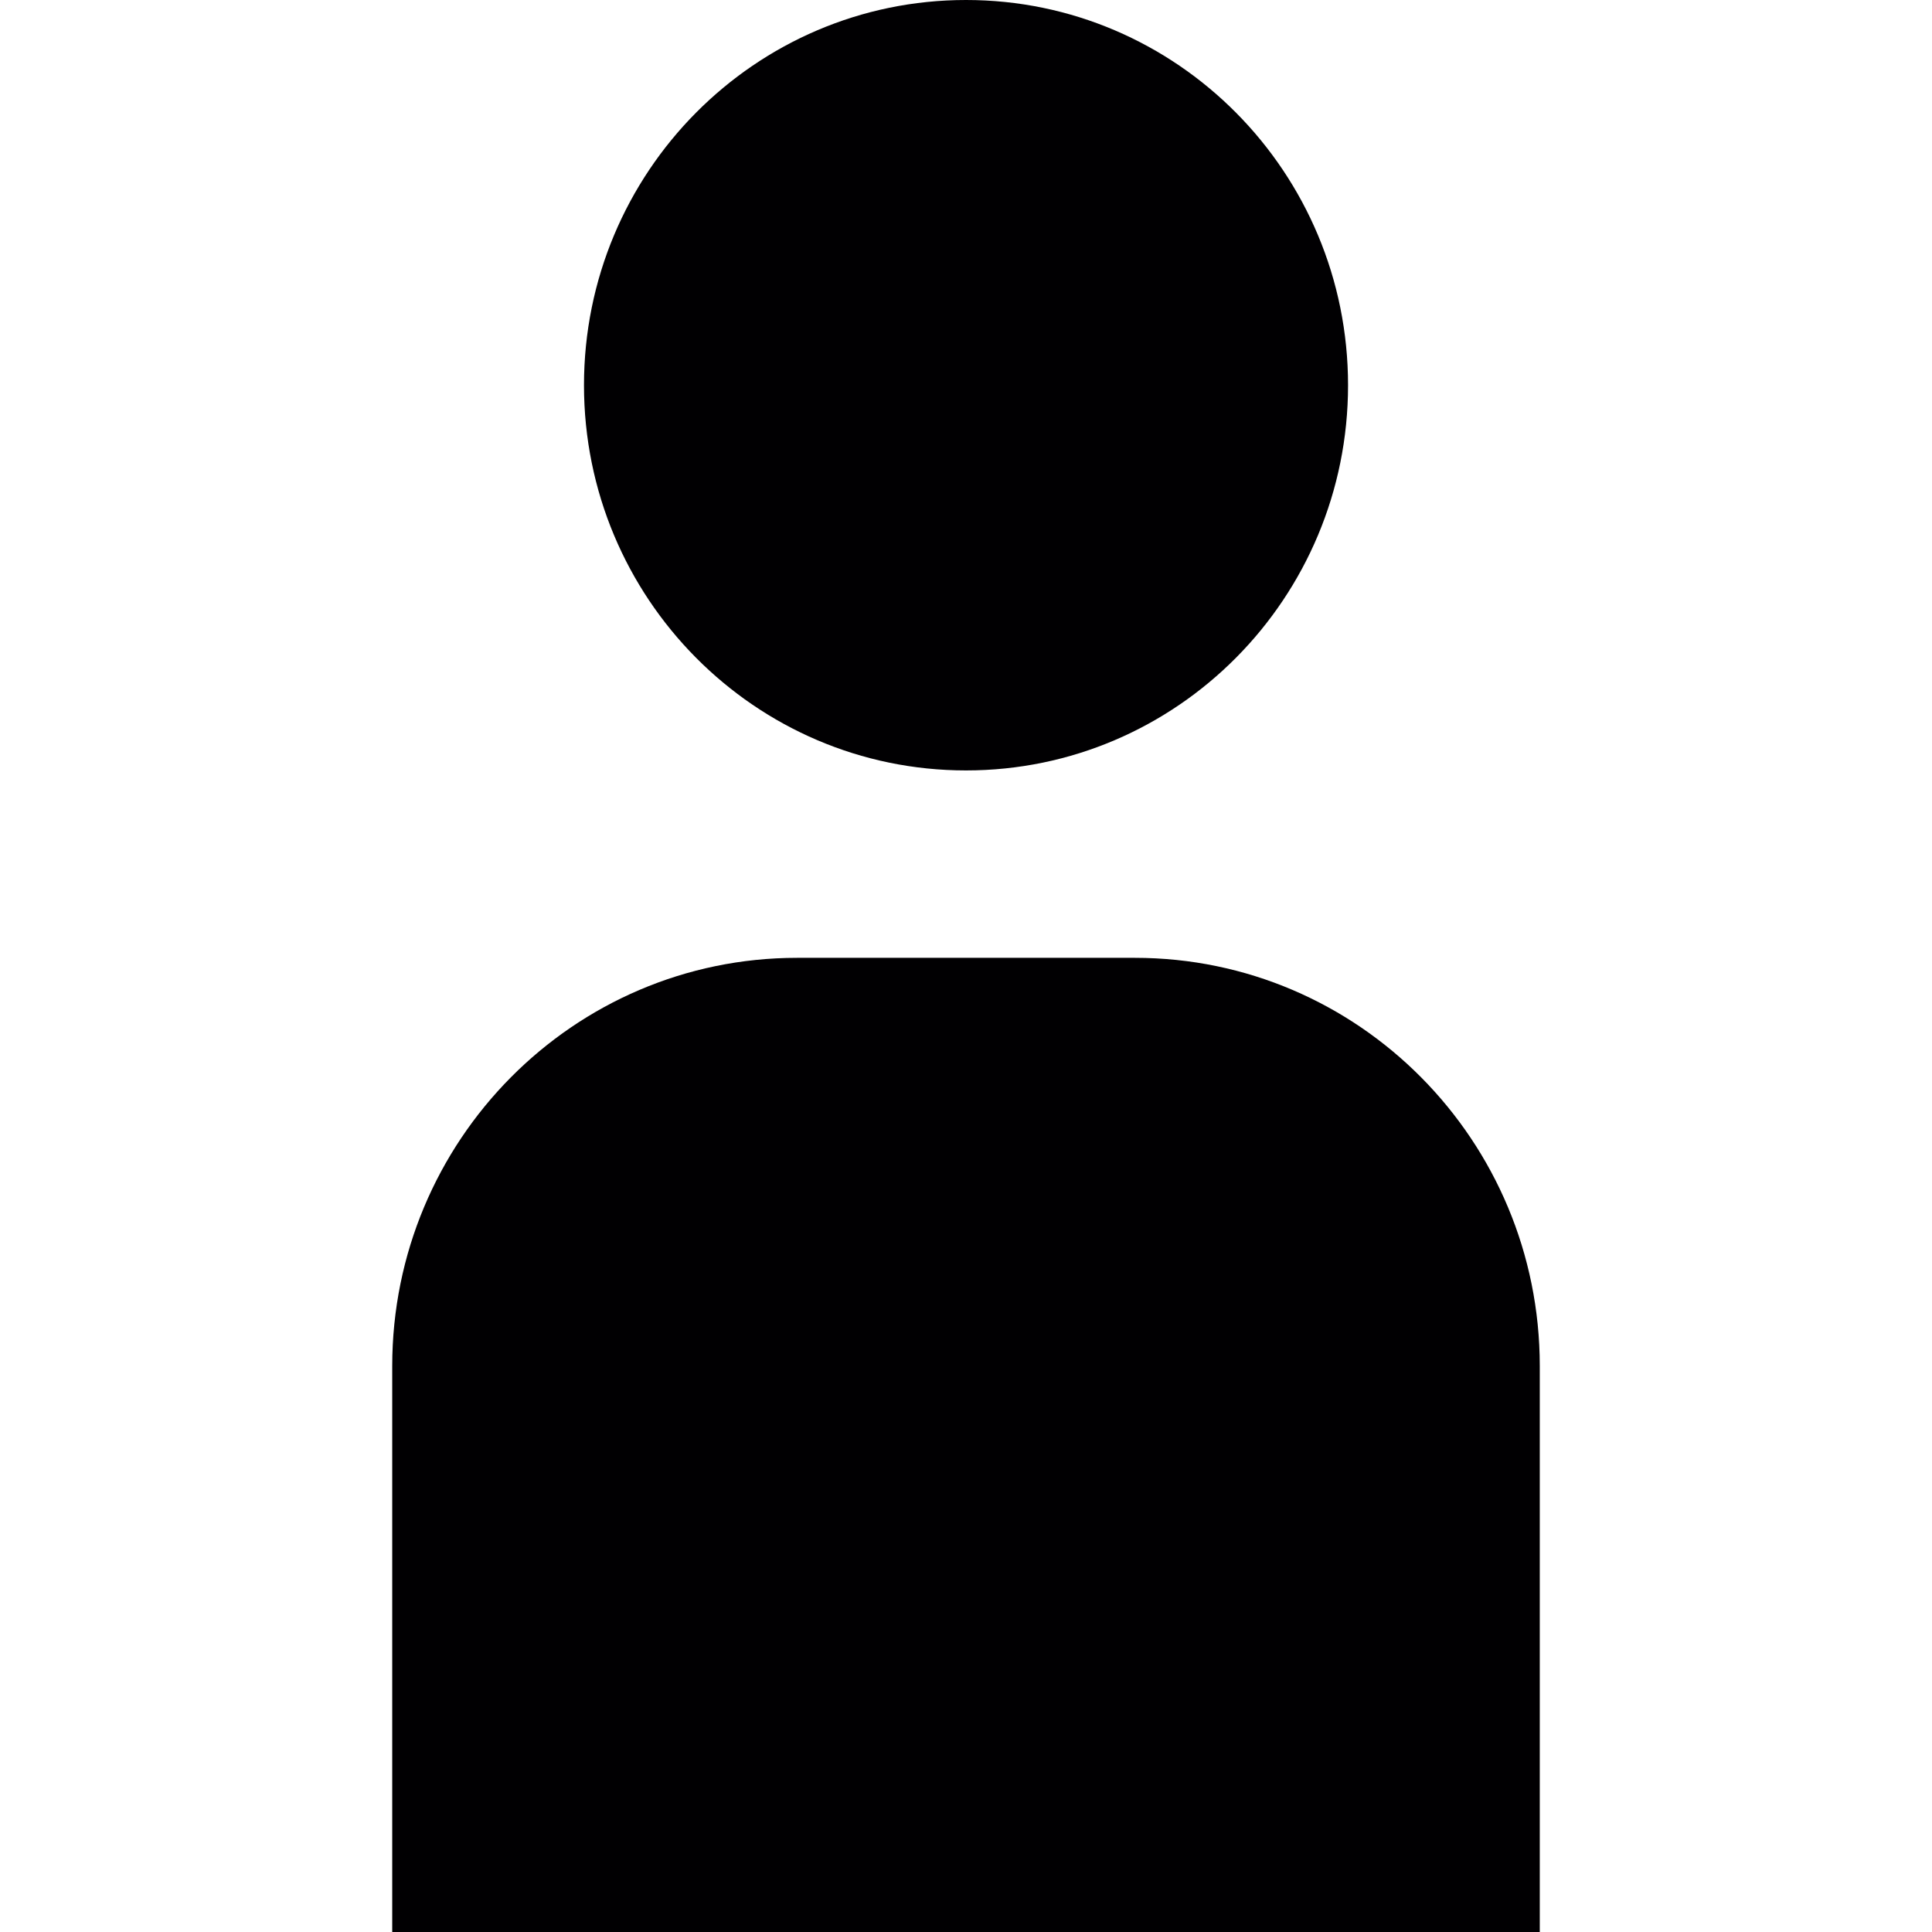
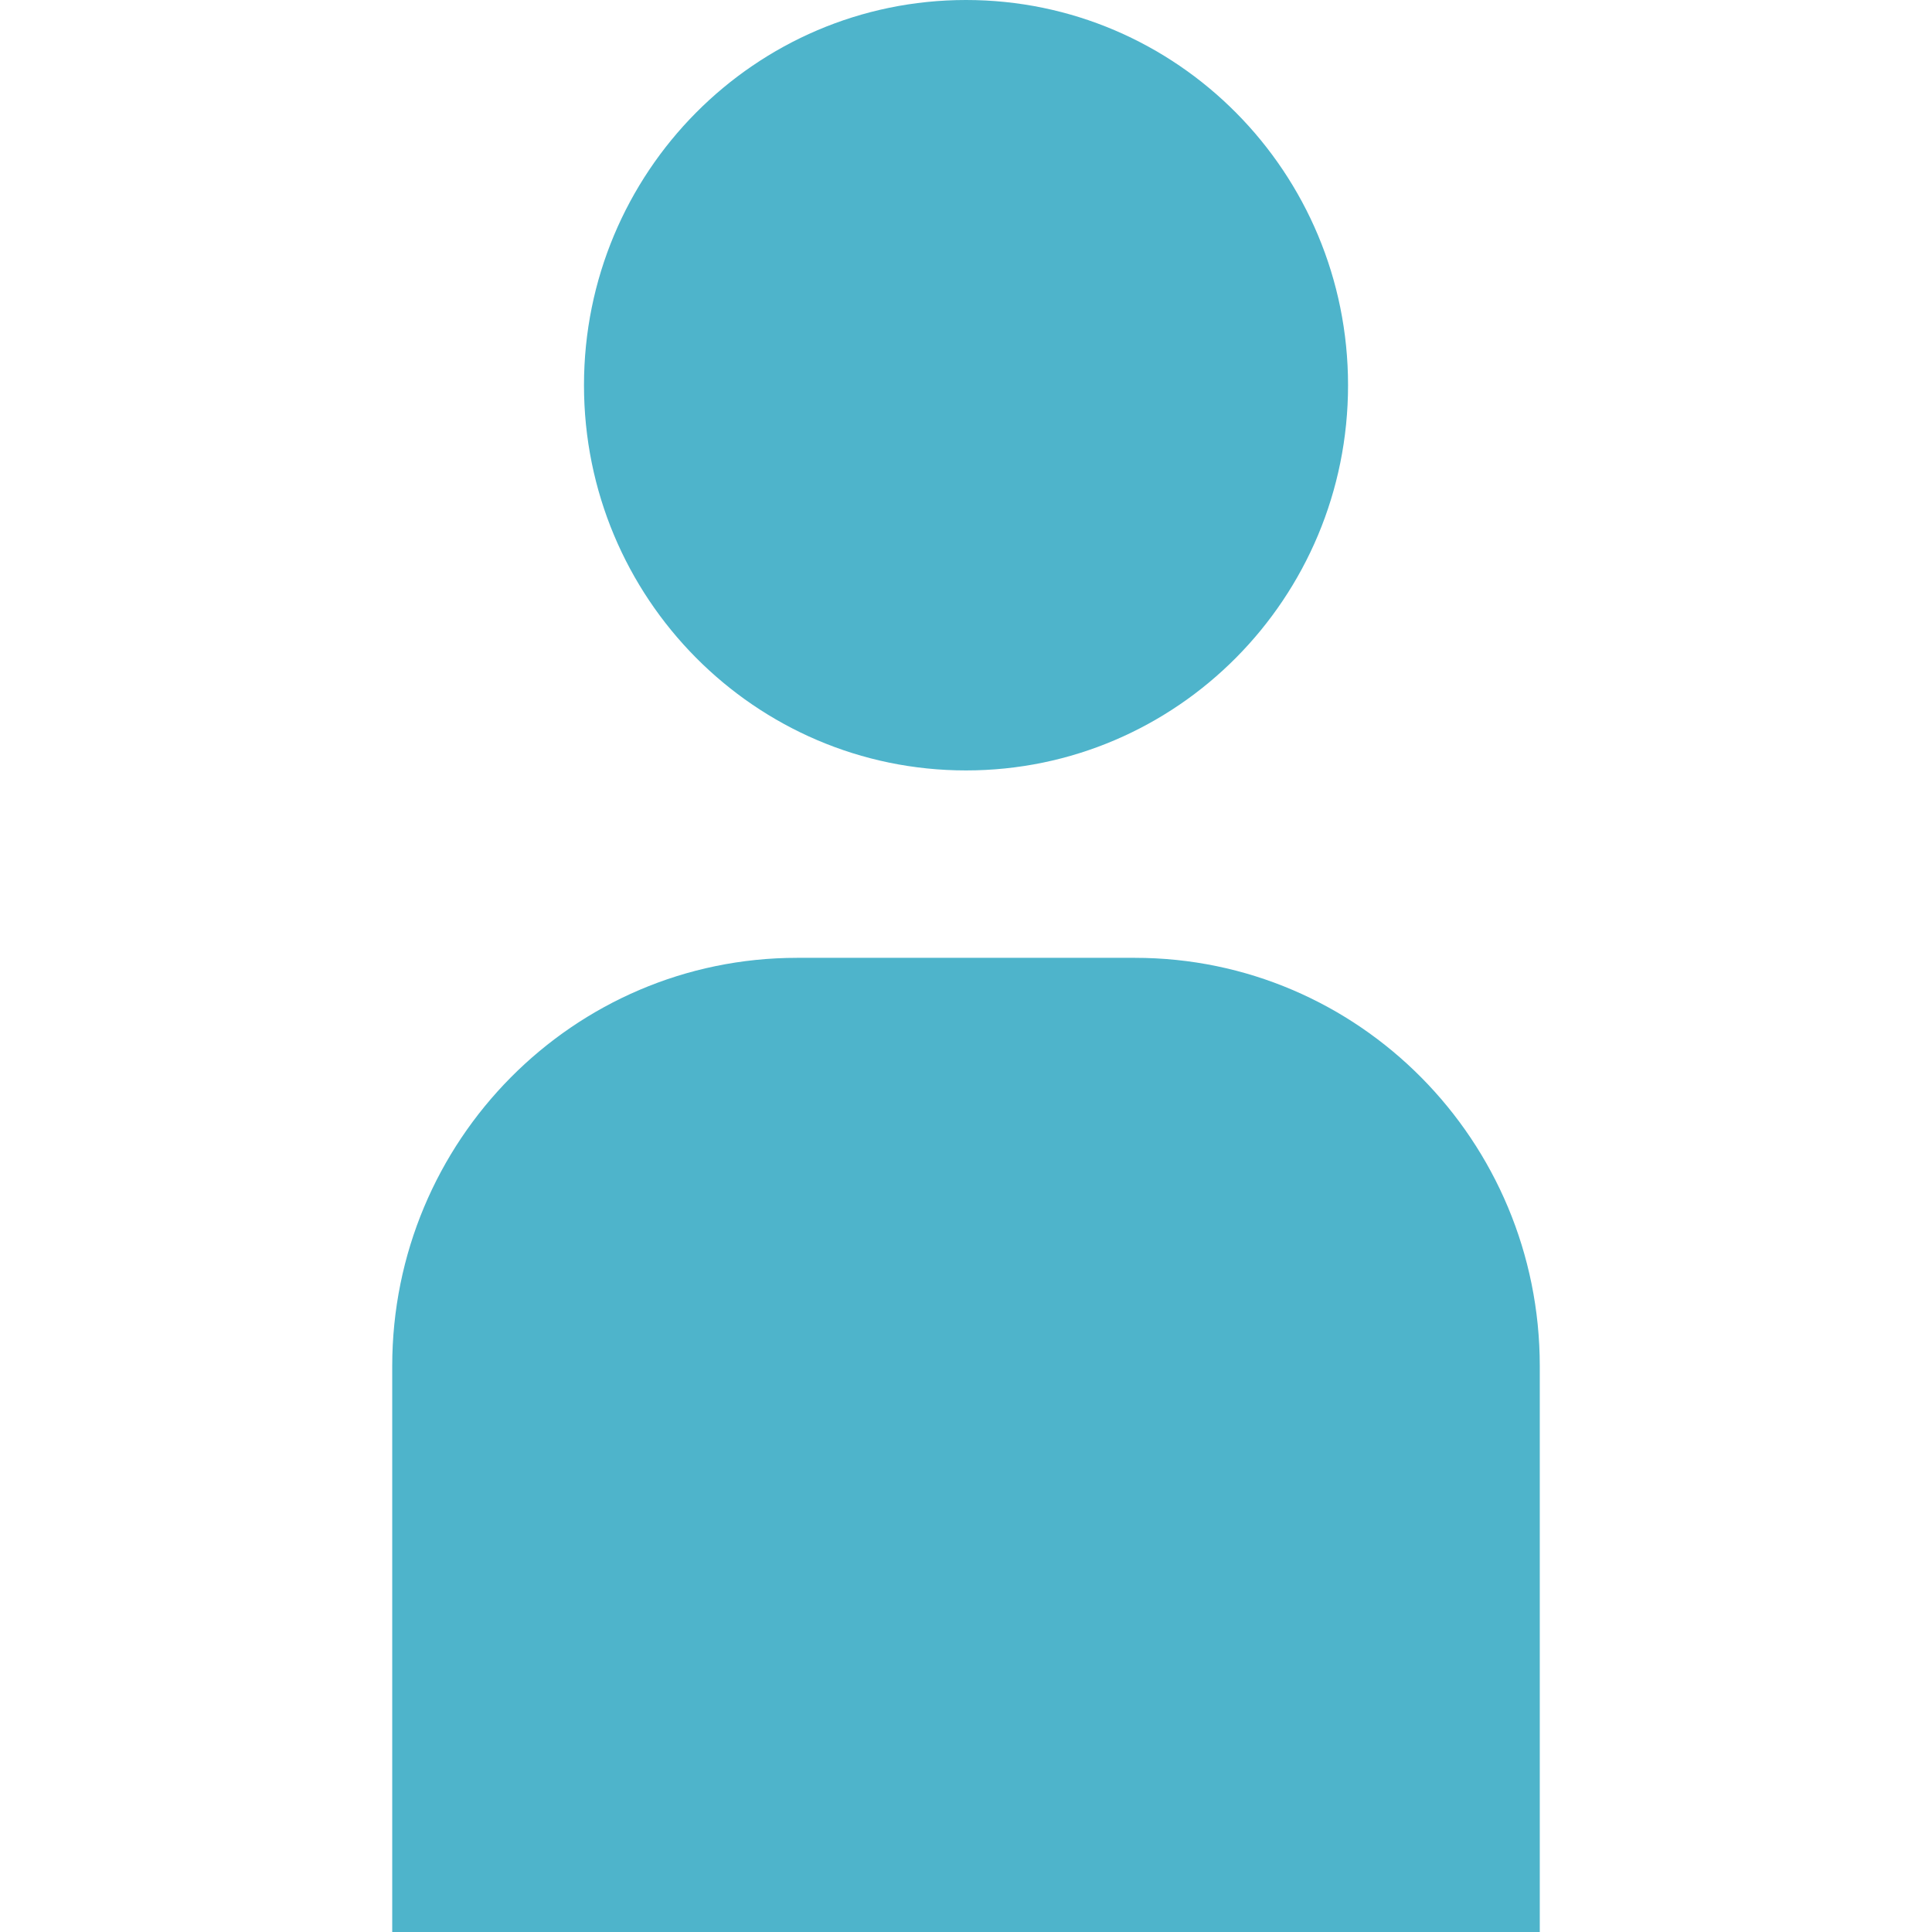
<svg xmlns="http://www.w3.org/2000/svg" height="800px" width="800px" version="1.1" id="Capa_1" viewBox="0 0 60.671 60.671" xml:space="preserve">
  <g>
    <g>
-       <ellipse style="fill:#010002;" cx="30.336" cy="12.097" rx="11.997" ry="12.097" />
-       <path style="fill:#010002;" d="M35.64,30.079H25.031c-7.021,0-12.714,5.739-12.714,12.821v17.771h36.037V42.9    C48.354,35.818,42.661,30.079,35.64,30.079z" />
+       <ellipse style="fill:#4eb4cb;" cx="30.336" cy="12.097" rx="11.997" ry="12.097" />
+       <path style="fill:#4eb4cb;" d="M35.64,30.079H25.031c-7.021,0-12.714,5.739-12.714,12.821v17.771h36.037V42.9    C48.354,35.818,42.661,30.079,35.64,30.079z" />
    </g>
  </g>
</svg>
